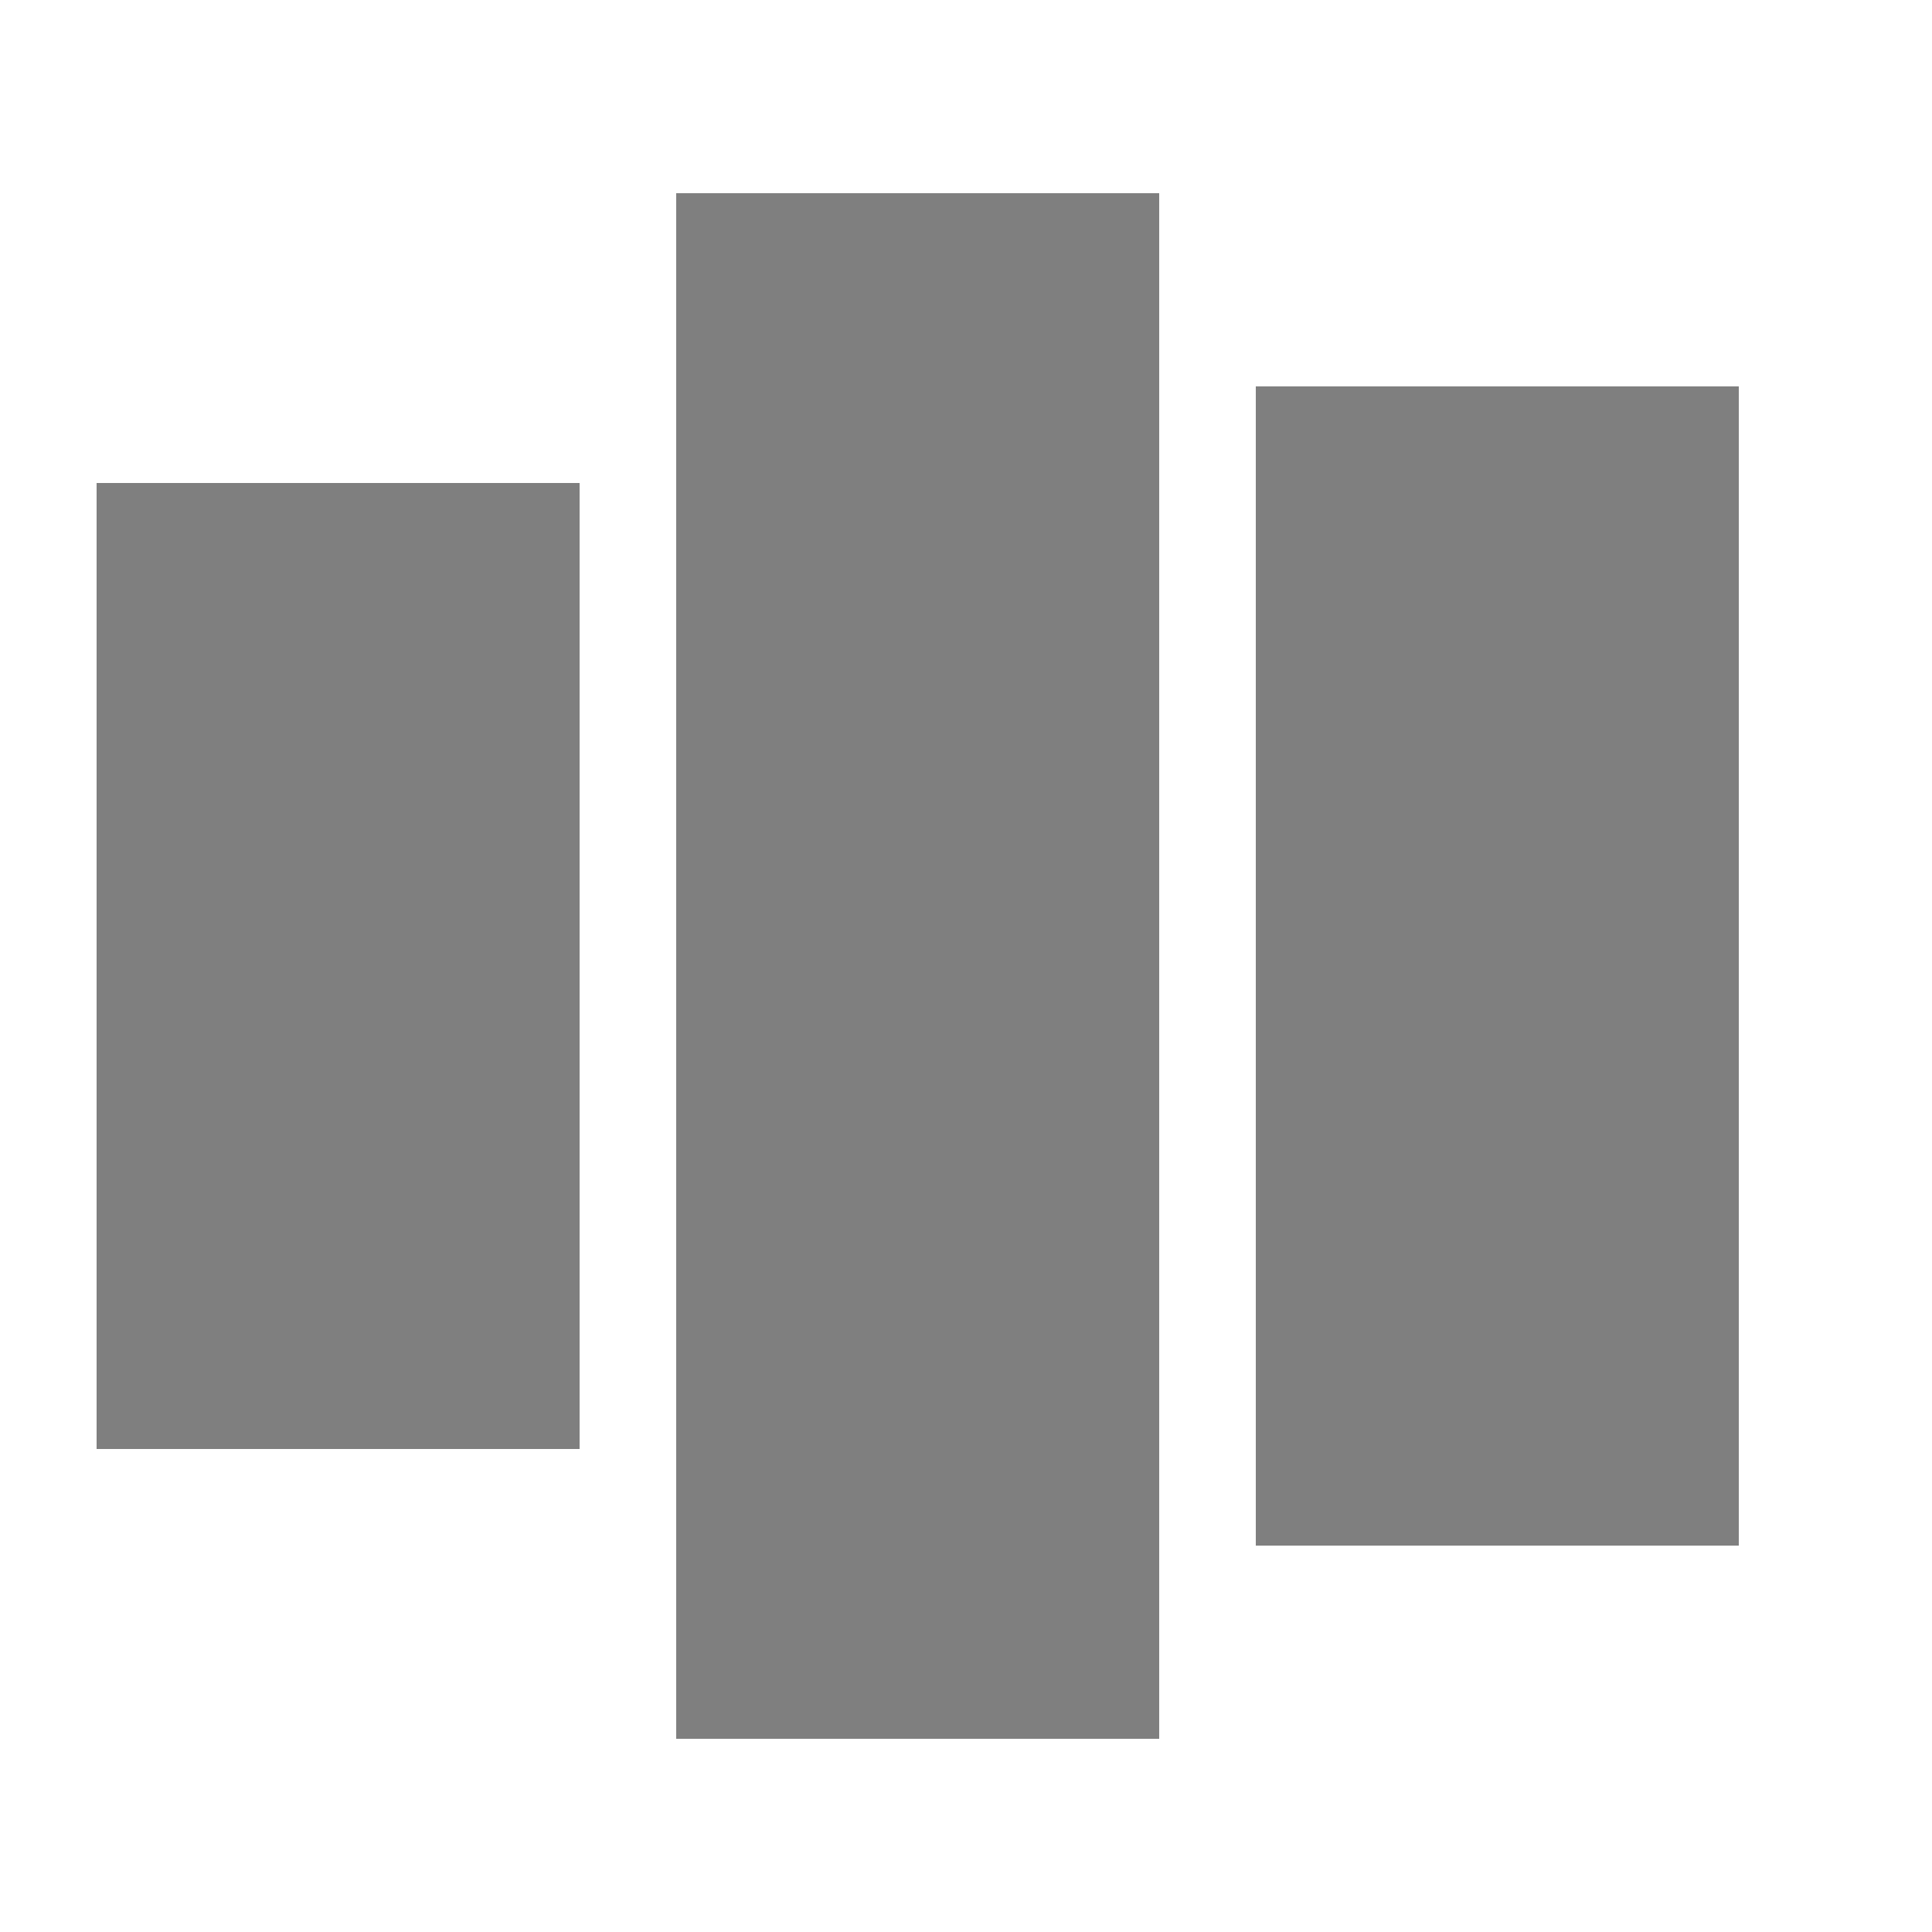
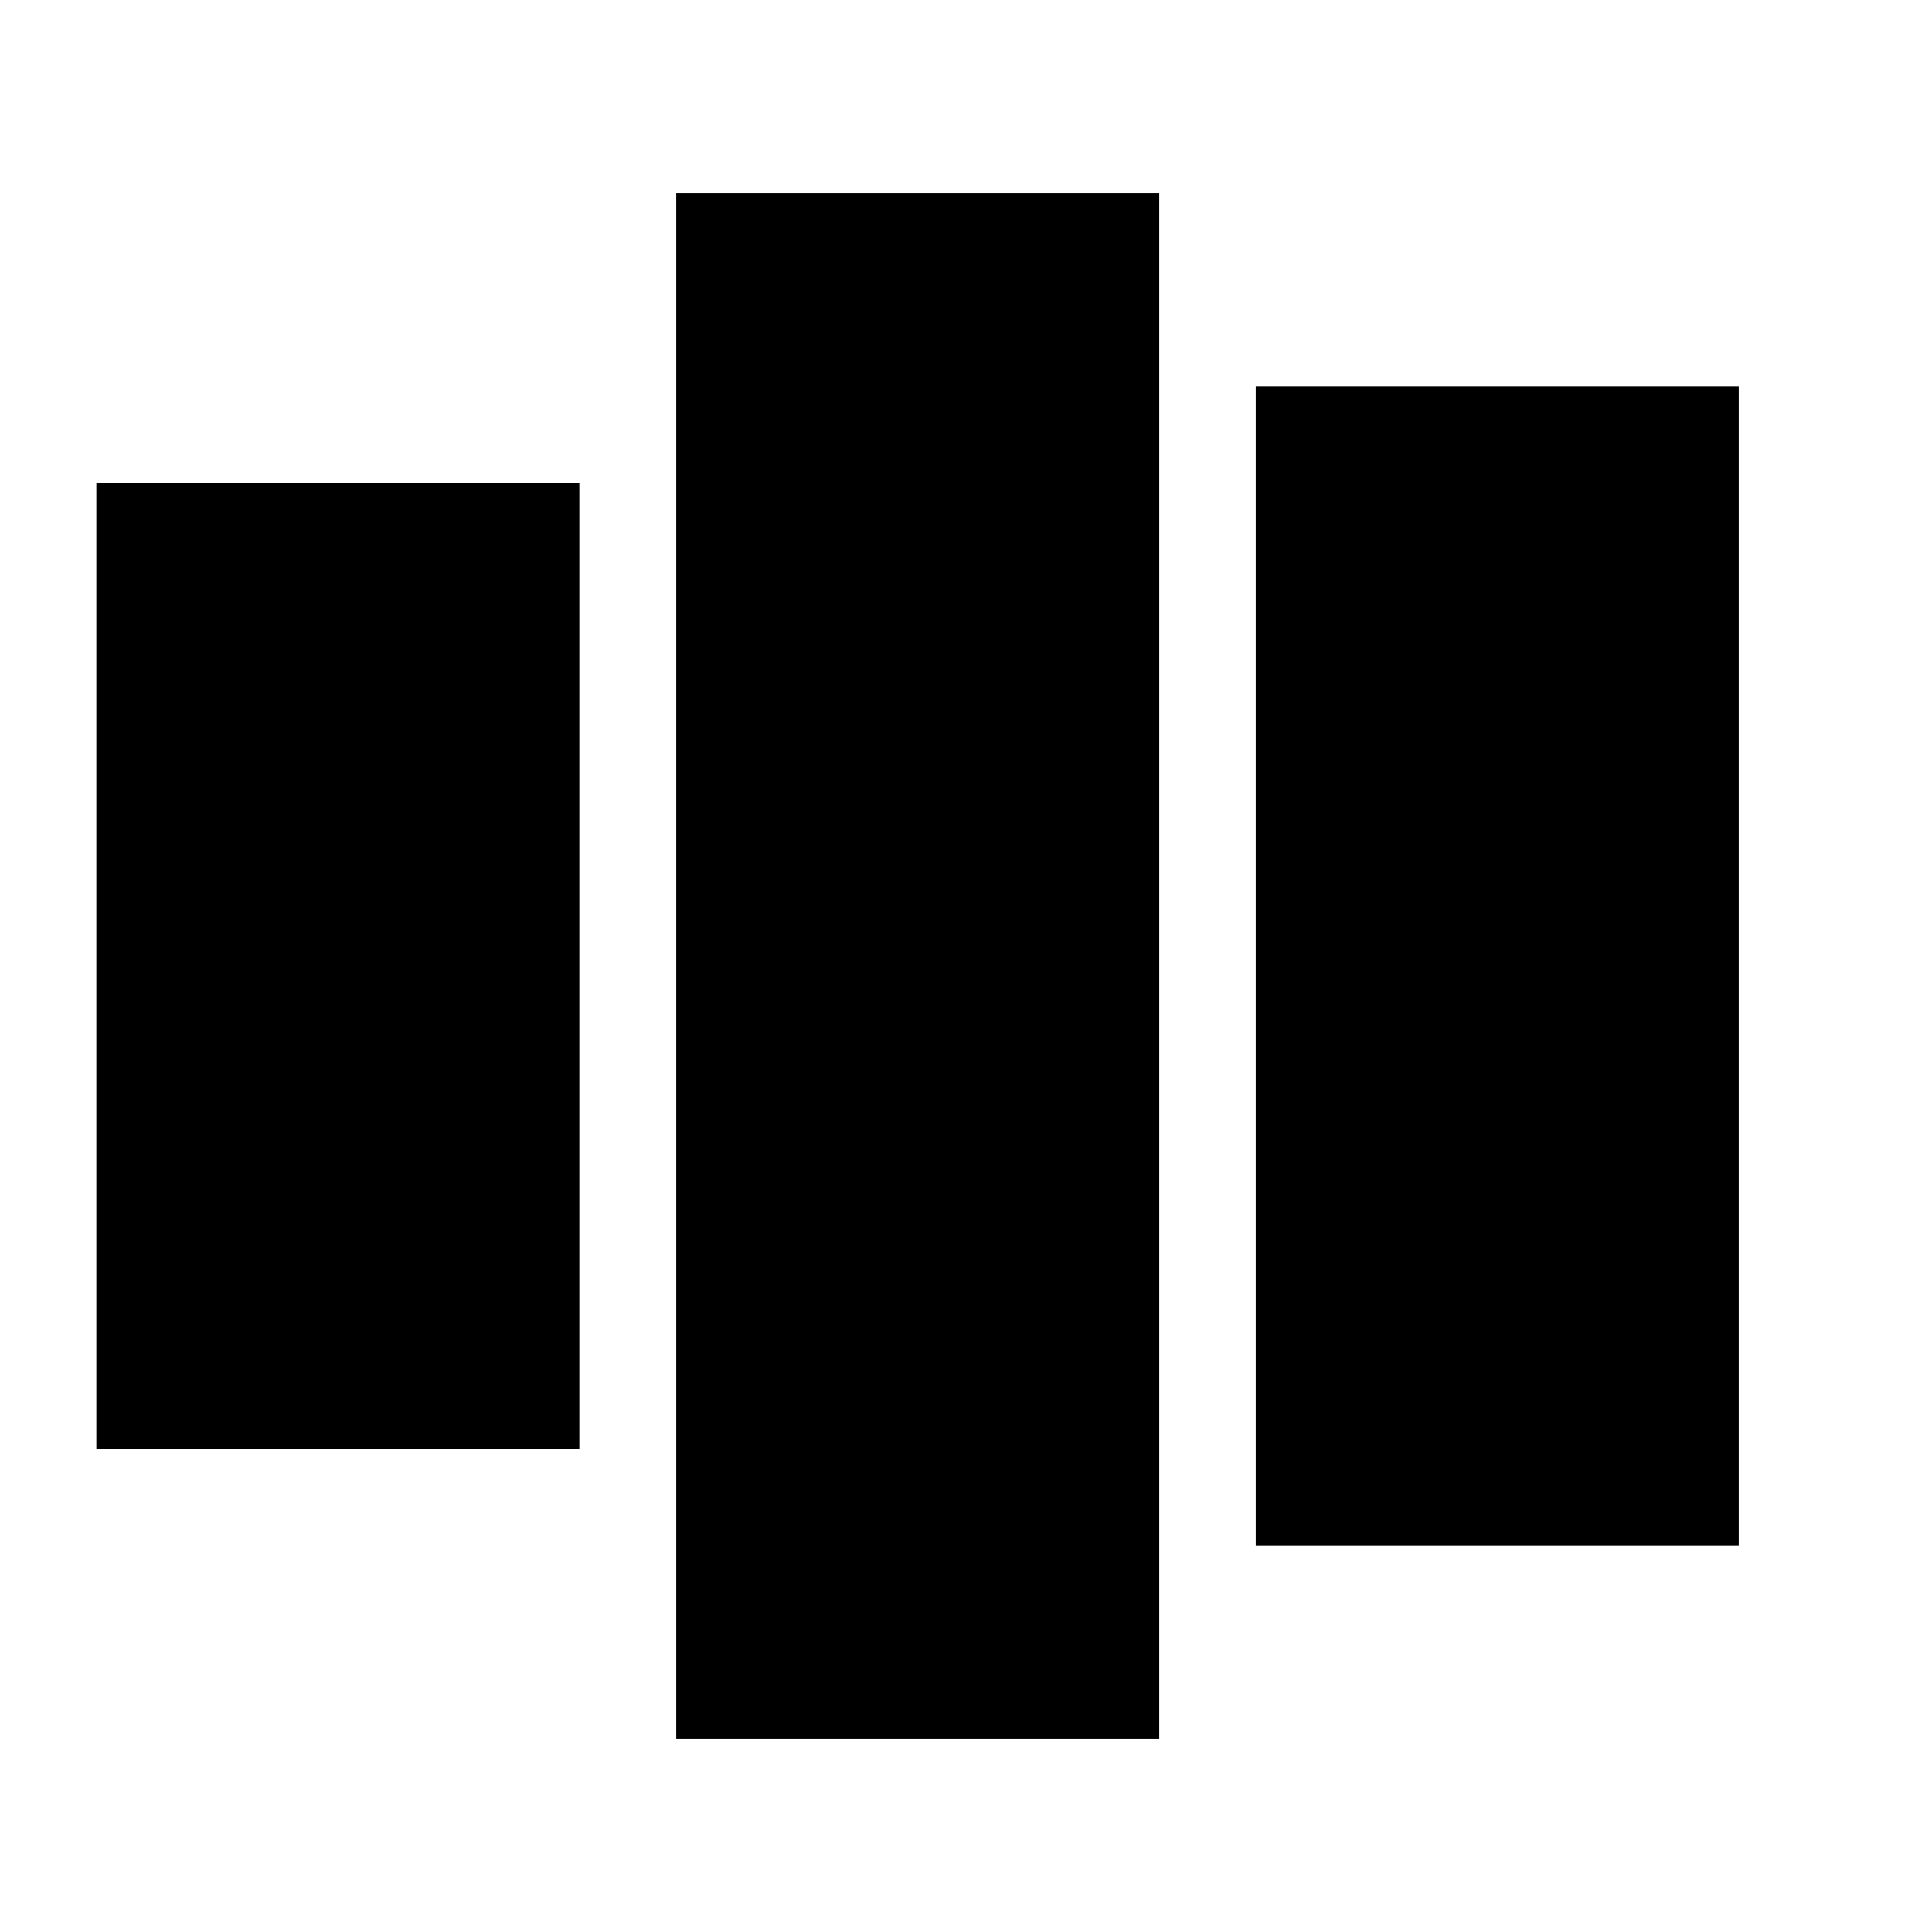
<svg xmlns="http://www.w3.org/2000/svg" version="1.1" baseProfile="full" width="16" height="16" viewBox="0 0 20 20">
-   <rect x="1" y="5" width="5" height="10" style="fill:rgba(0,0,0,0.5);stroke-width:0" />
-   <rect x="7" y="2" width="5" height="16" style="fill:rgba(0,0,0,0.5);stroke-width:0" />
-   <rect x="13" y="4" width="5" height="12" style="fill:rgba(0,0,0,0.5);stroke-width:0" />
+   <rect x="1" y="5" width="5" height="10" style="fill:rgb(0,0,0);stroke-width:0" />
+   <rect x="7" y="2" width="5" height="16" style="fill:rgb(0,0,0);stroke-width:0" />
+   <rect x="13" y="4" width="5" height="12" style="fill:rgb(0,0,0);stroke-width:0" />
</svg>
